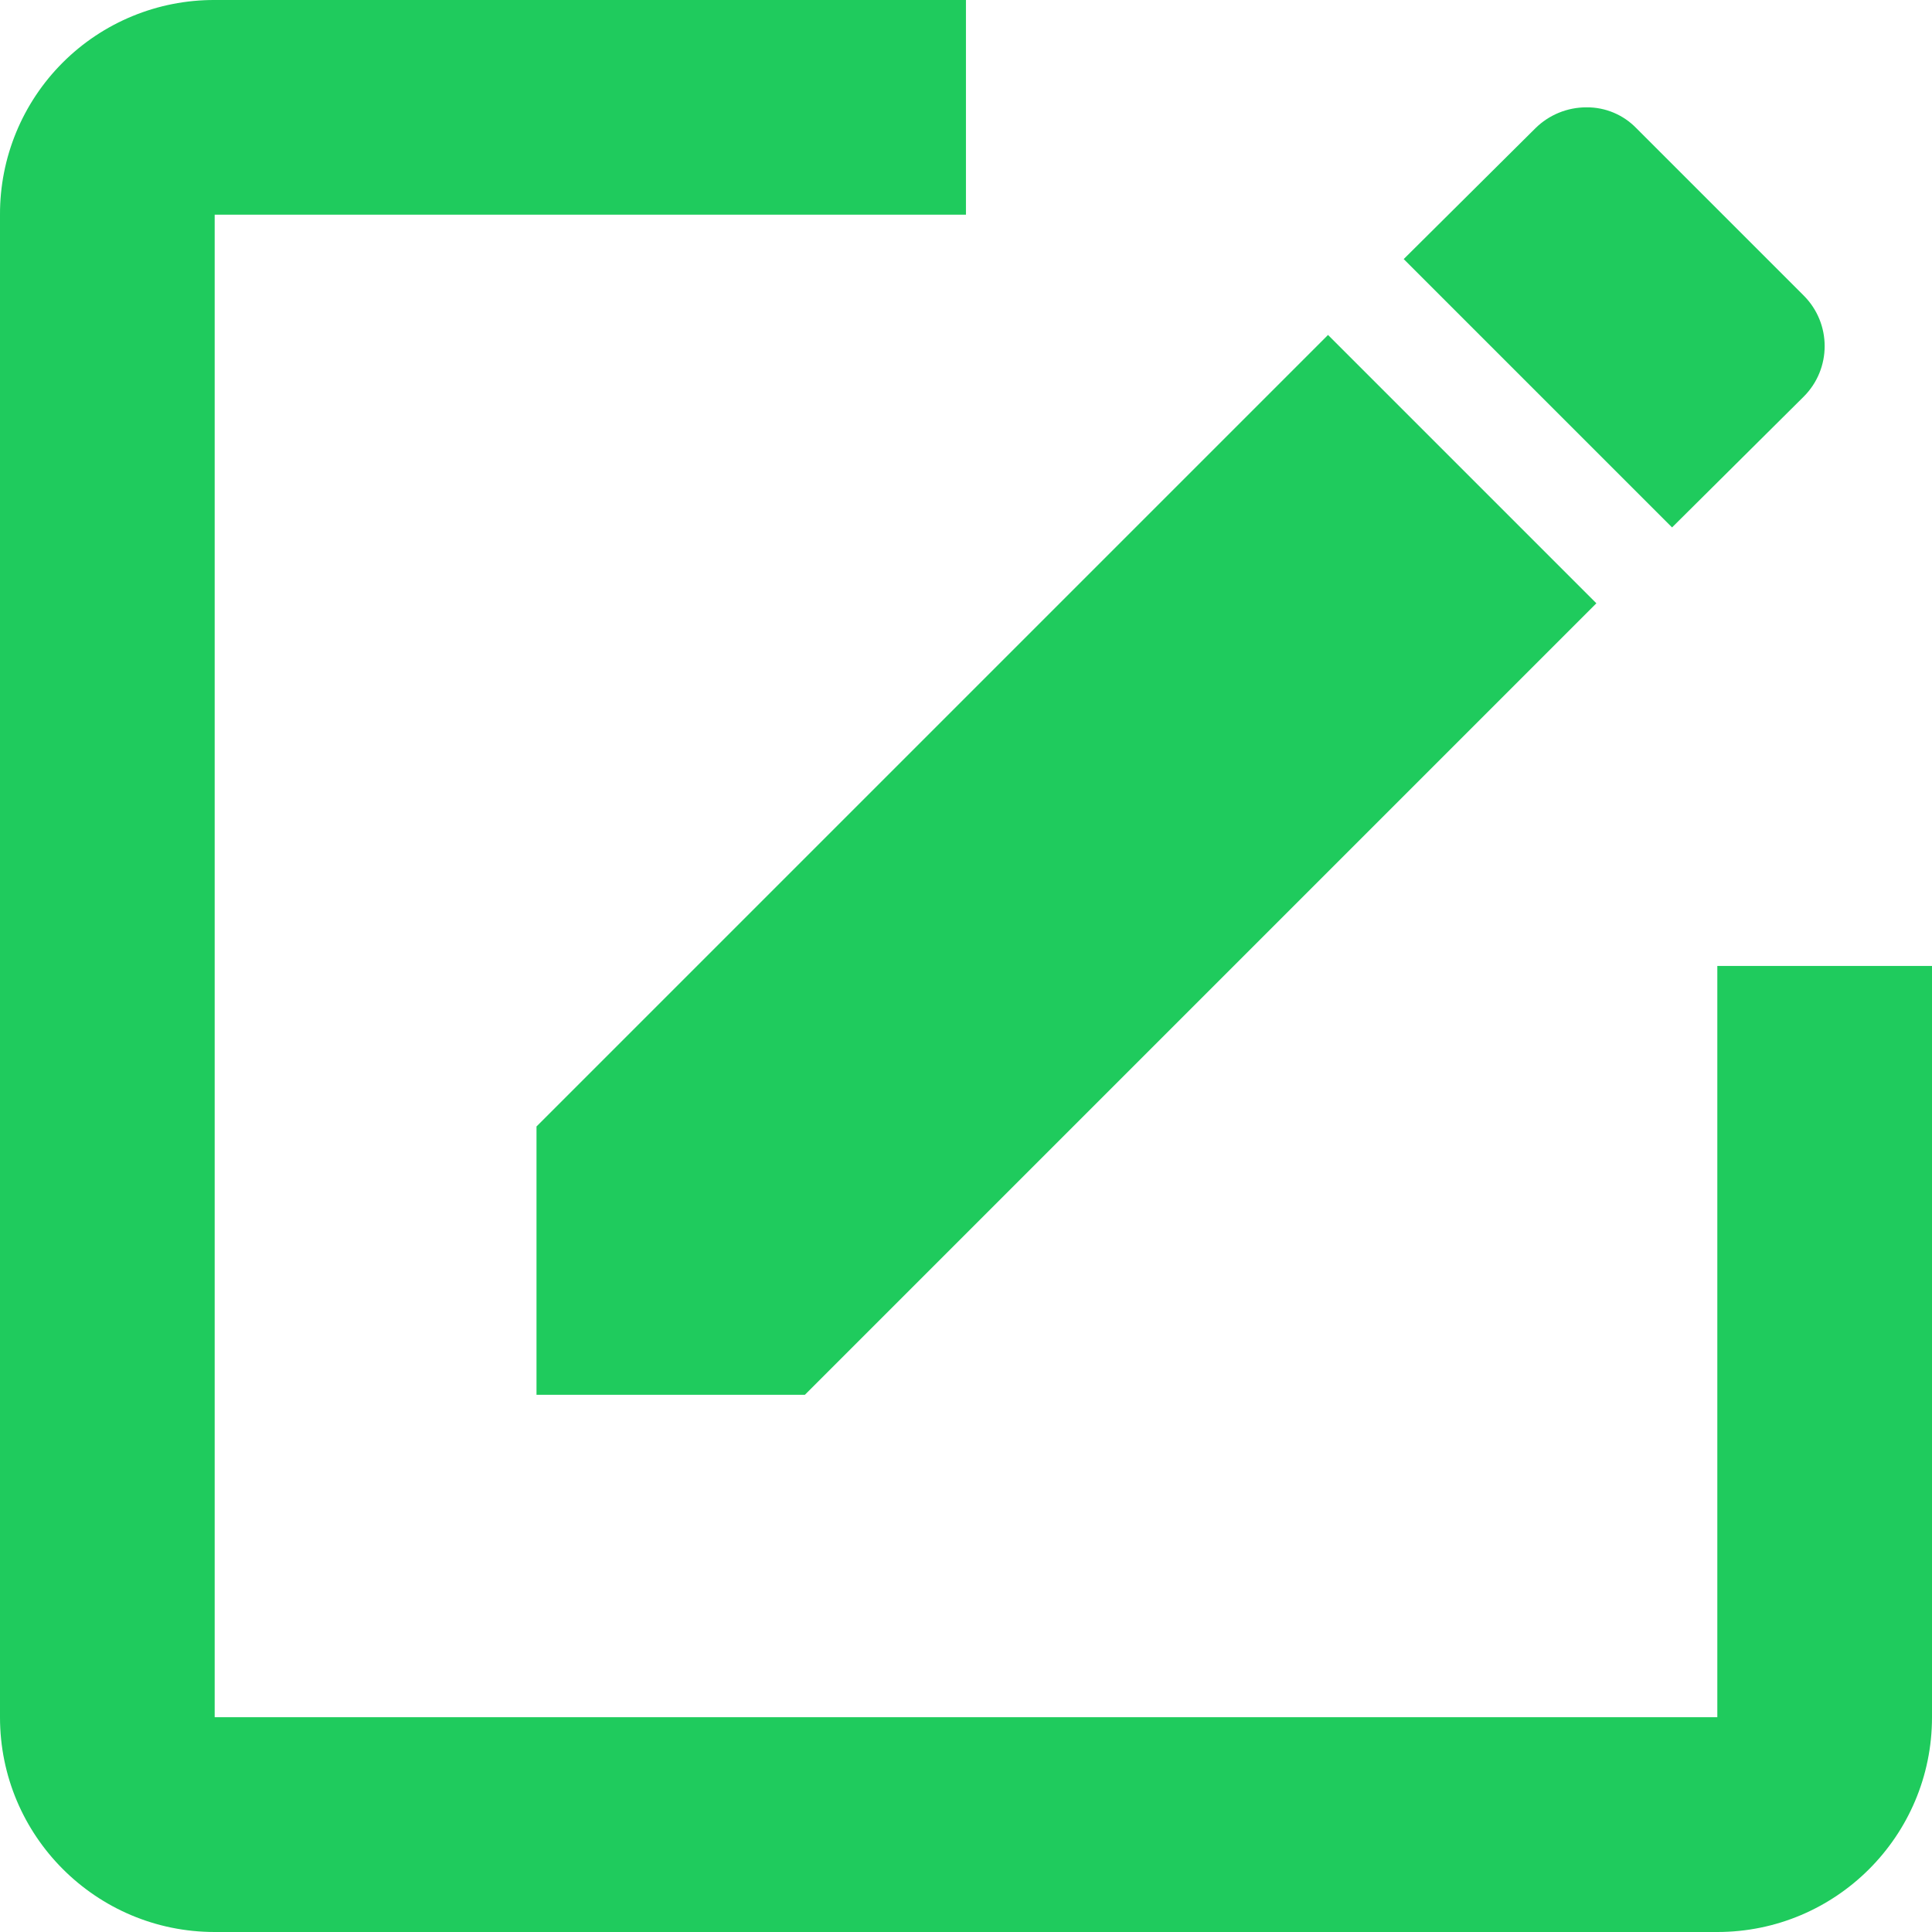
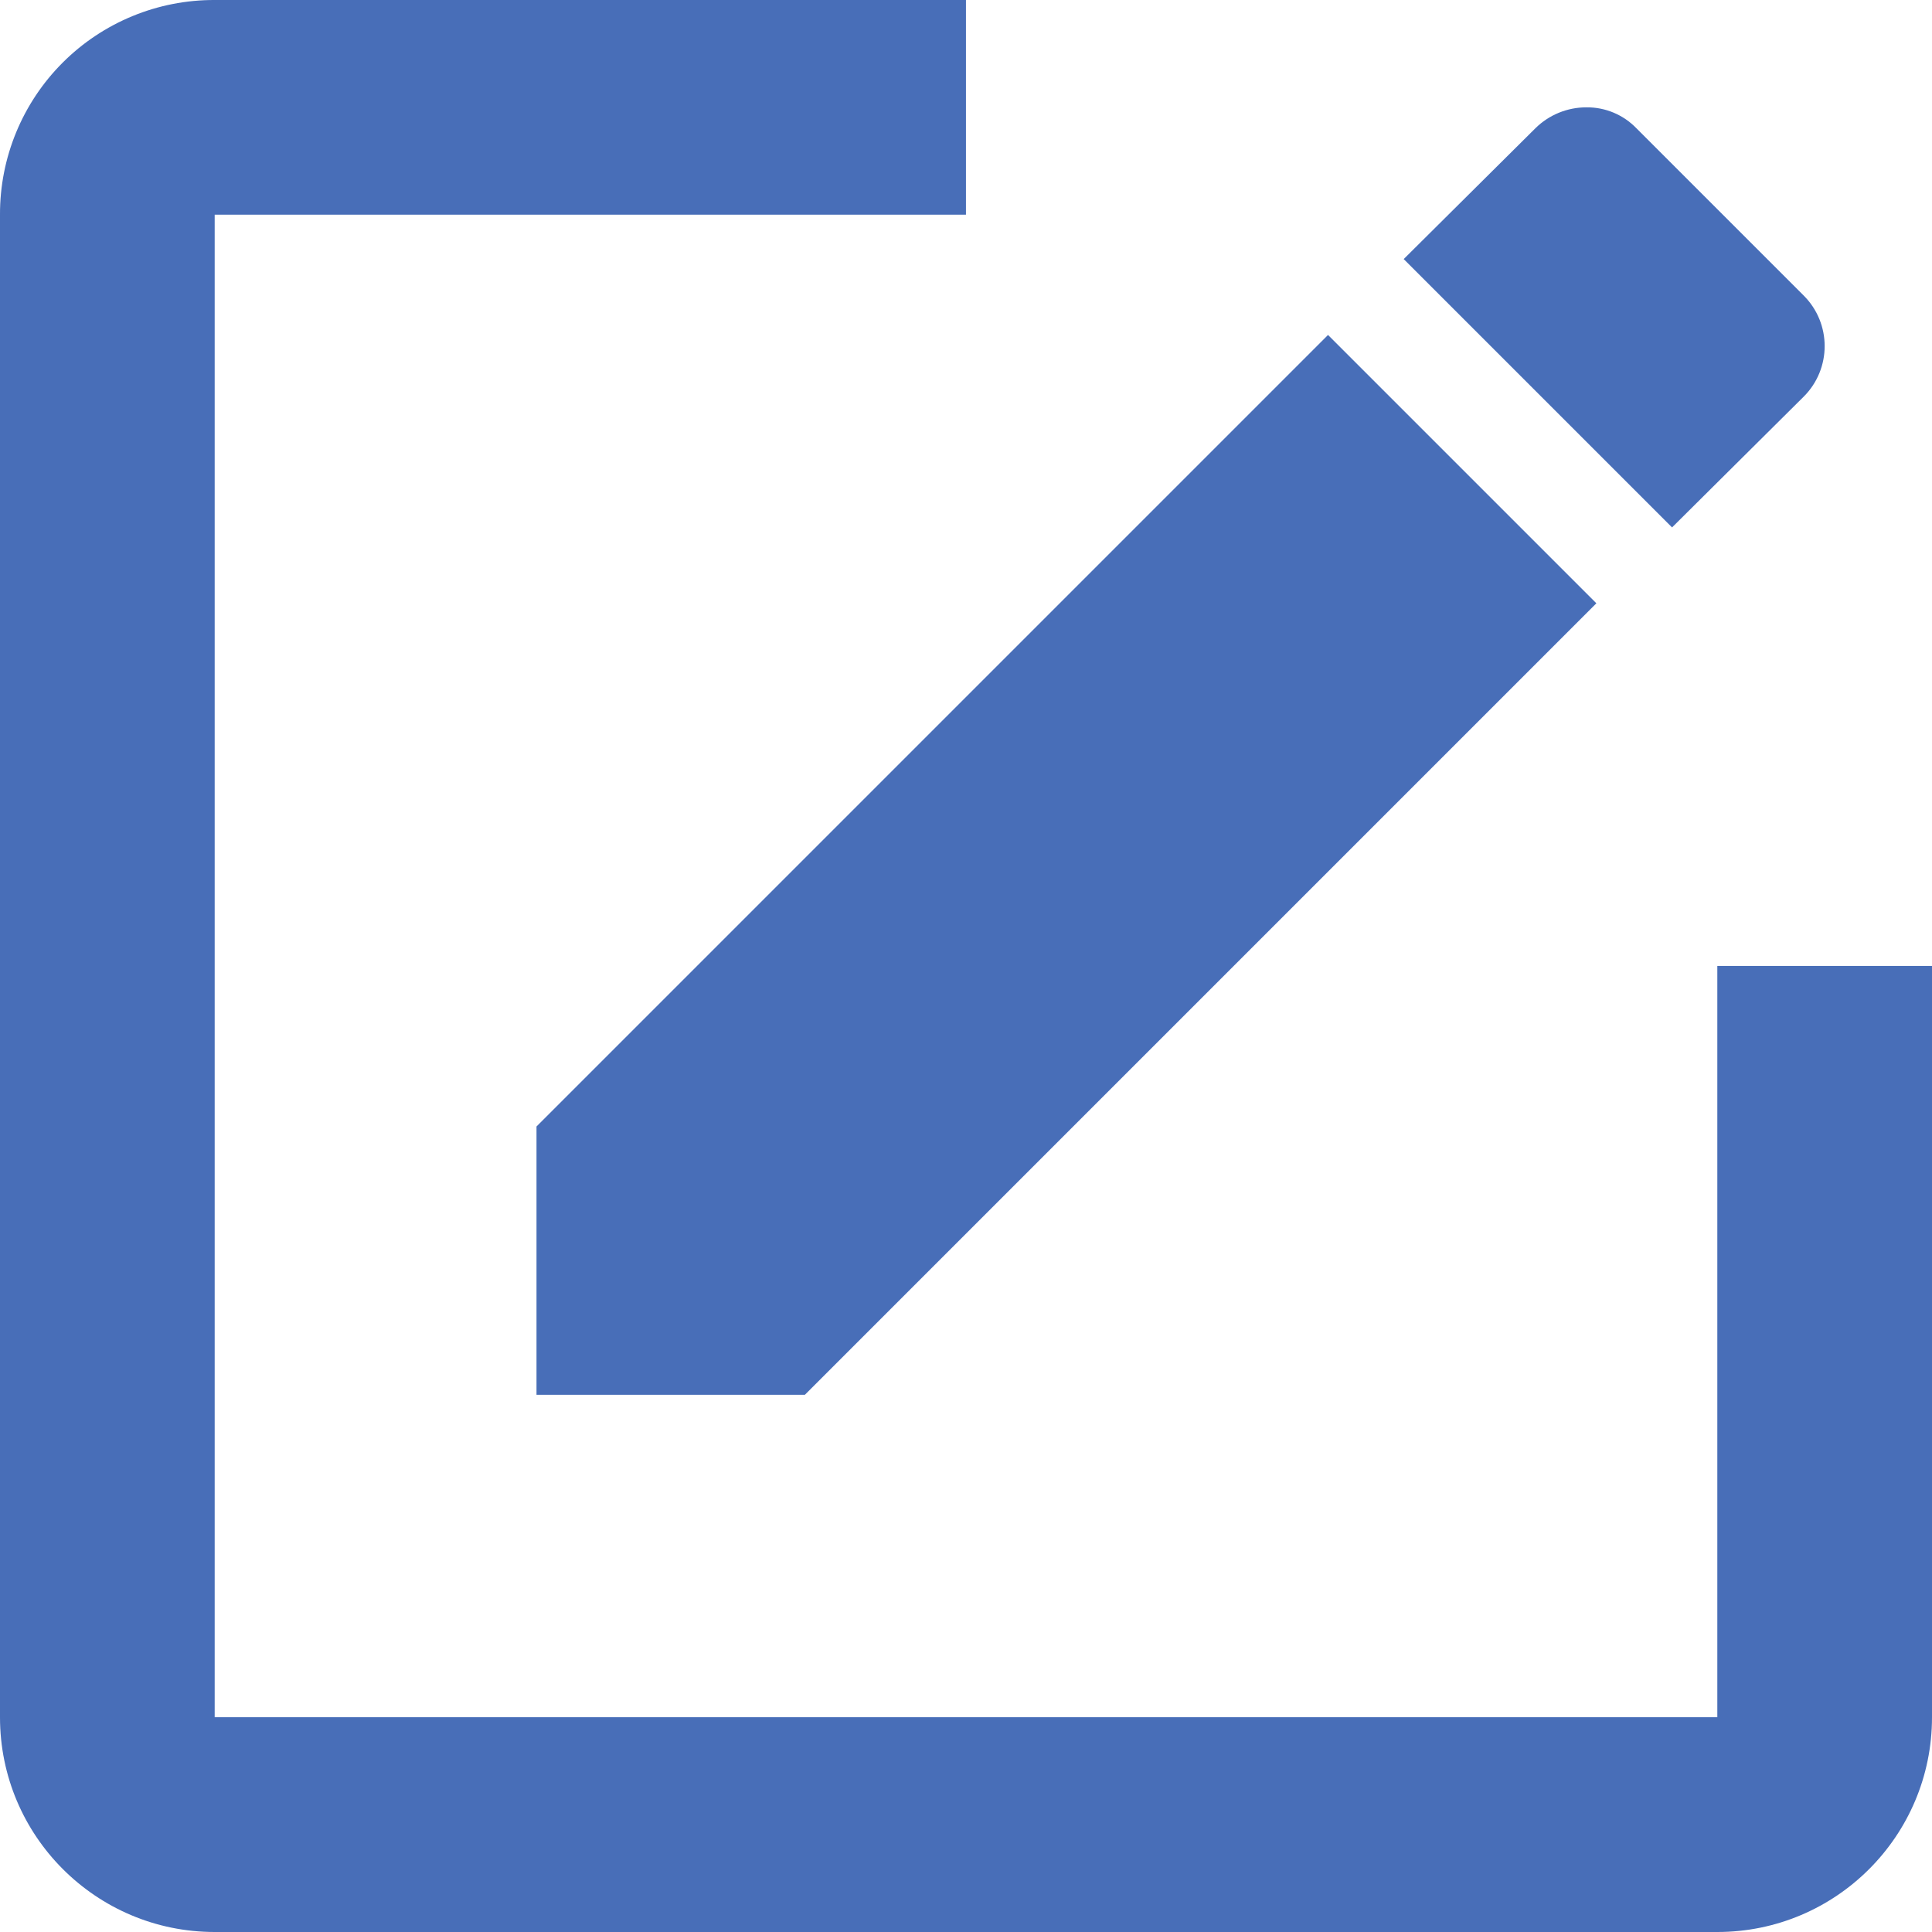
<svg xmlns="http://www.w3.org/2000/svg" width="20.015" height="20.015" viewBox="0 0 20.015 20.015">
  <defs>
-     <style>.a{fill:#1fcb5d;}</style>
+     <style>.a{fill:#486EB8;}</style>
  </defs>
  <path class="a" d="M5.224,3A2.216,2.216,0,0,0,3,5.224V20.791a2.224,2.224,0,0,0,2.224,2.224H20.791a2.224,2.224,0,0,0,2.224-2.224V13.007H20.791v7.783H5.224V5.224h7.783V3ZM19.436,4.112a.751.751,0,0,0-.53.217L17.542,5.684l2.78,2.78,1.364-1.355a.74.74,0,0,0,0-1.047L19.953,4.329A.709.709,0,0,0,19.436,4.112ZM16.758,6.47l-8.2,8.2v2.78h2.78l8.2-8.2Z" transform="translate(-3 -3)" />
</svg>
